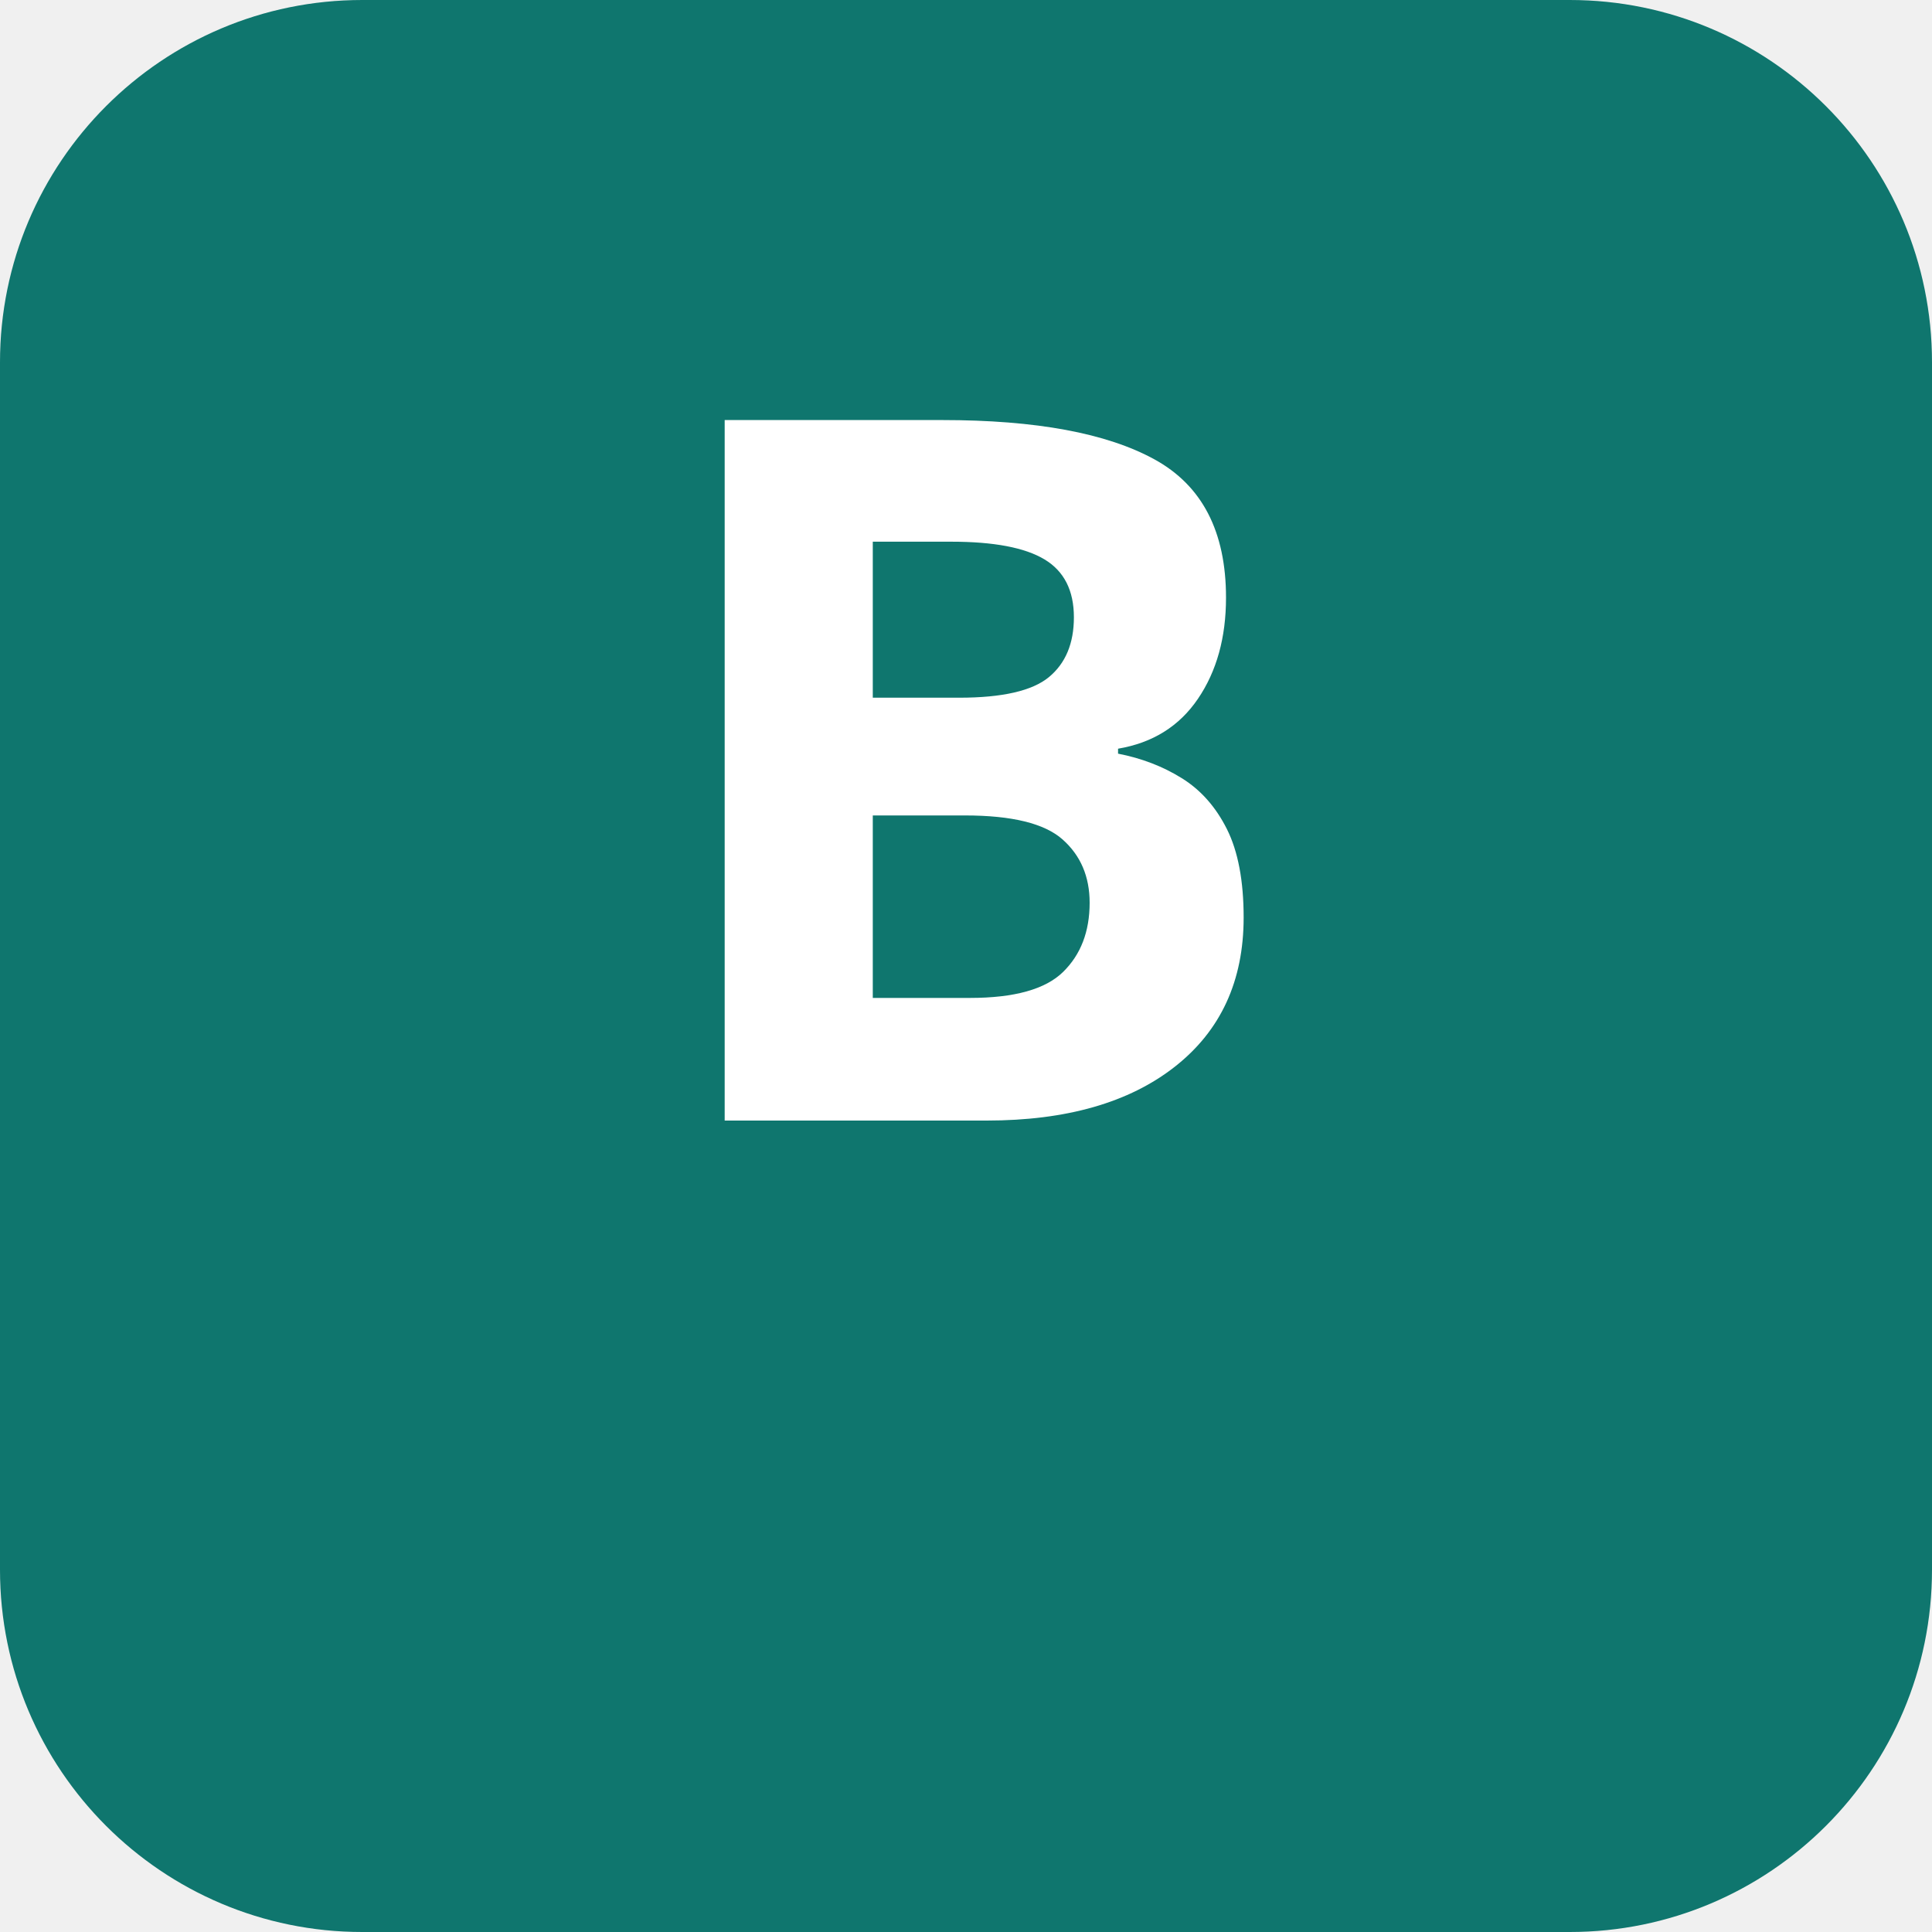
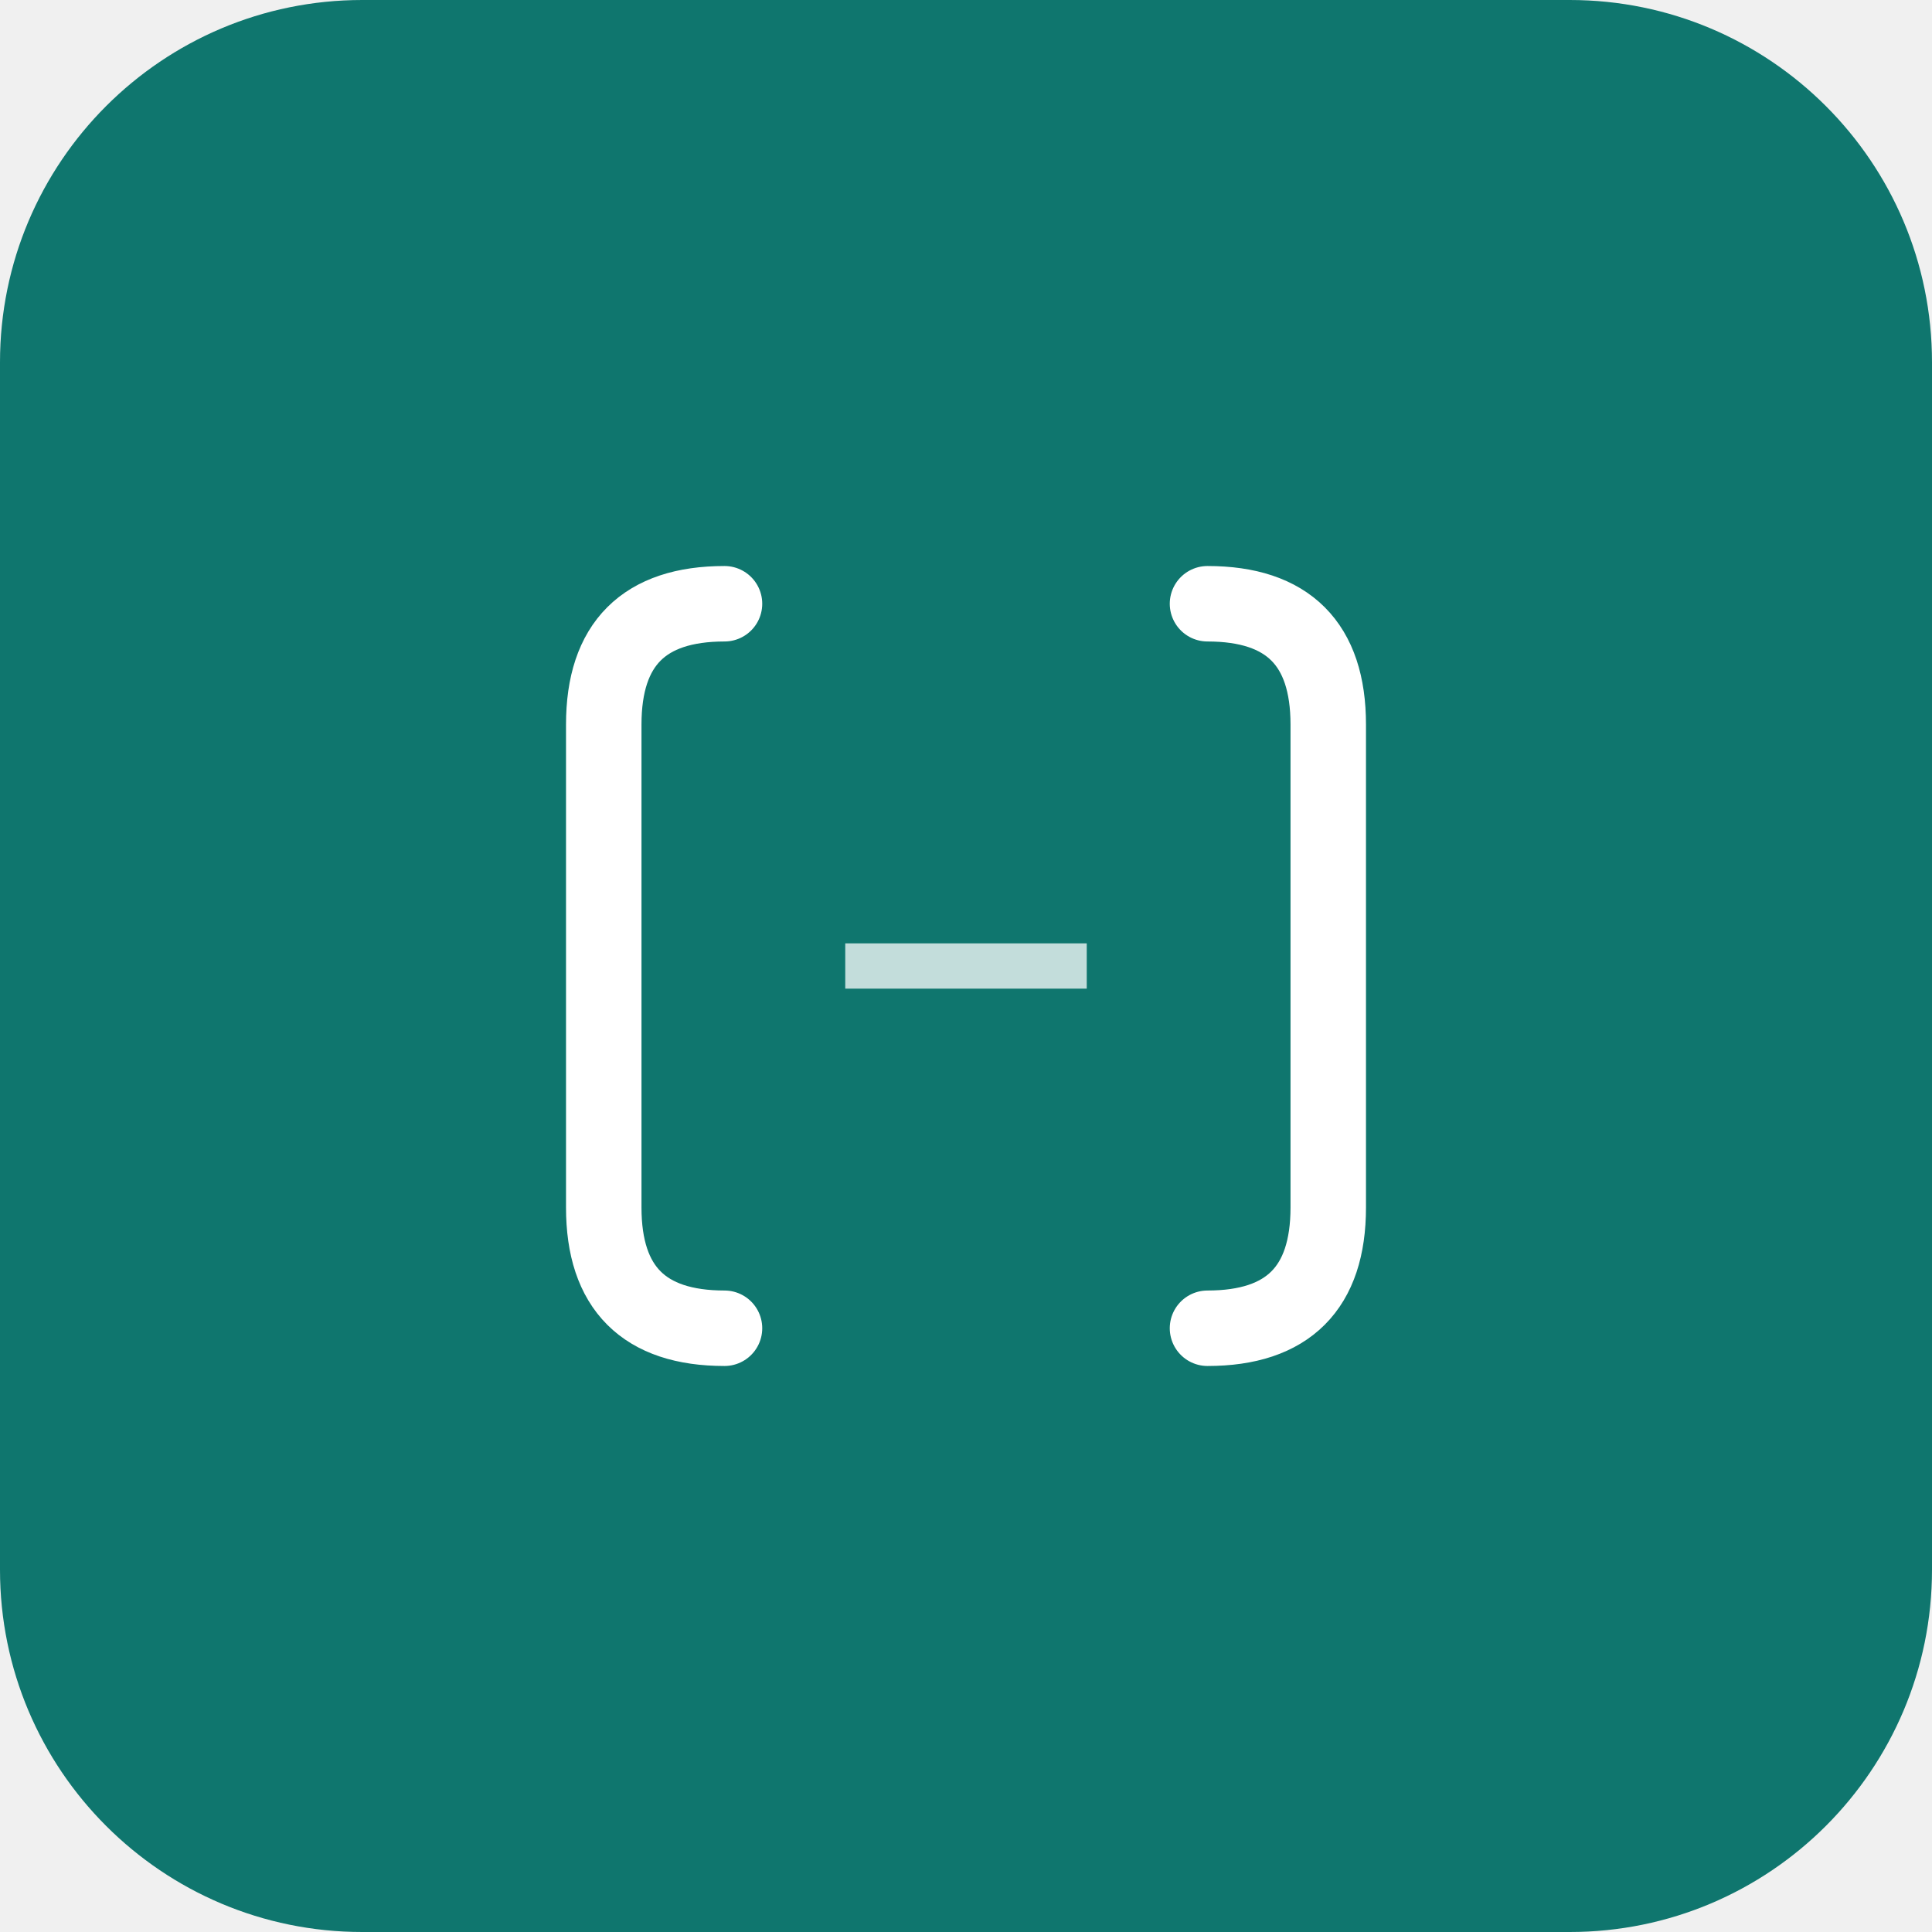
<svg xmlns="http://www.w3.org/2000/svg" viewBox="0 0 512 512">
  <rect width="512" height="512" rx="96" fill="#0f766e" />
-   <text x="50%" y="58%" text-anchor="middle" font-family="system-ui, sans-serif" font-size="260" font-weight="700" fill="#ffffff">B</text>
+   <path d="M 192 160 Q 160 160 160 192 L 160 320 Q 160 352 192 352" stroke="#ffffff" stroke-width="20" fill="none" stroke-linecap="round" />
+   <path d="M 320 160 Q 352 160 352 192 L 352 320 Q 352 352 320 352" stroke="#ffffff" stroke-width="20" fill="none" stroke-linecap="round" />
+   <line x1="224" y1="256" x2="288" y2="256" stroke="#ffffff" stroke-width="12" opacity="0.75" />
</svg>
